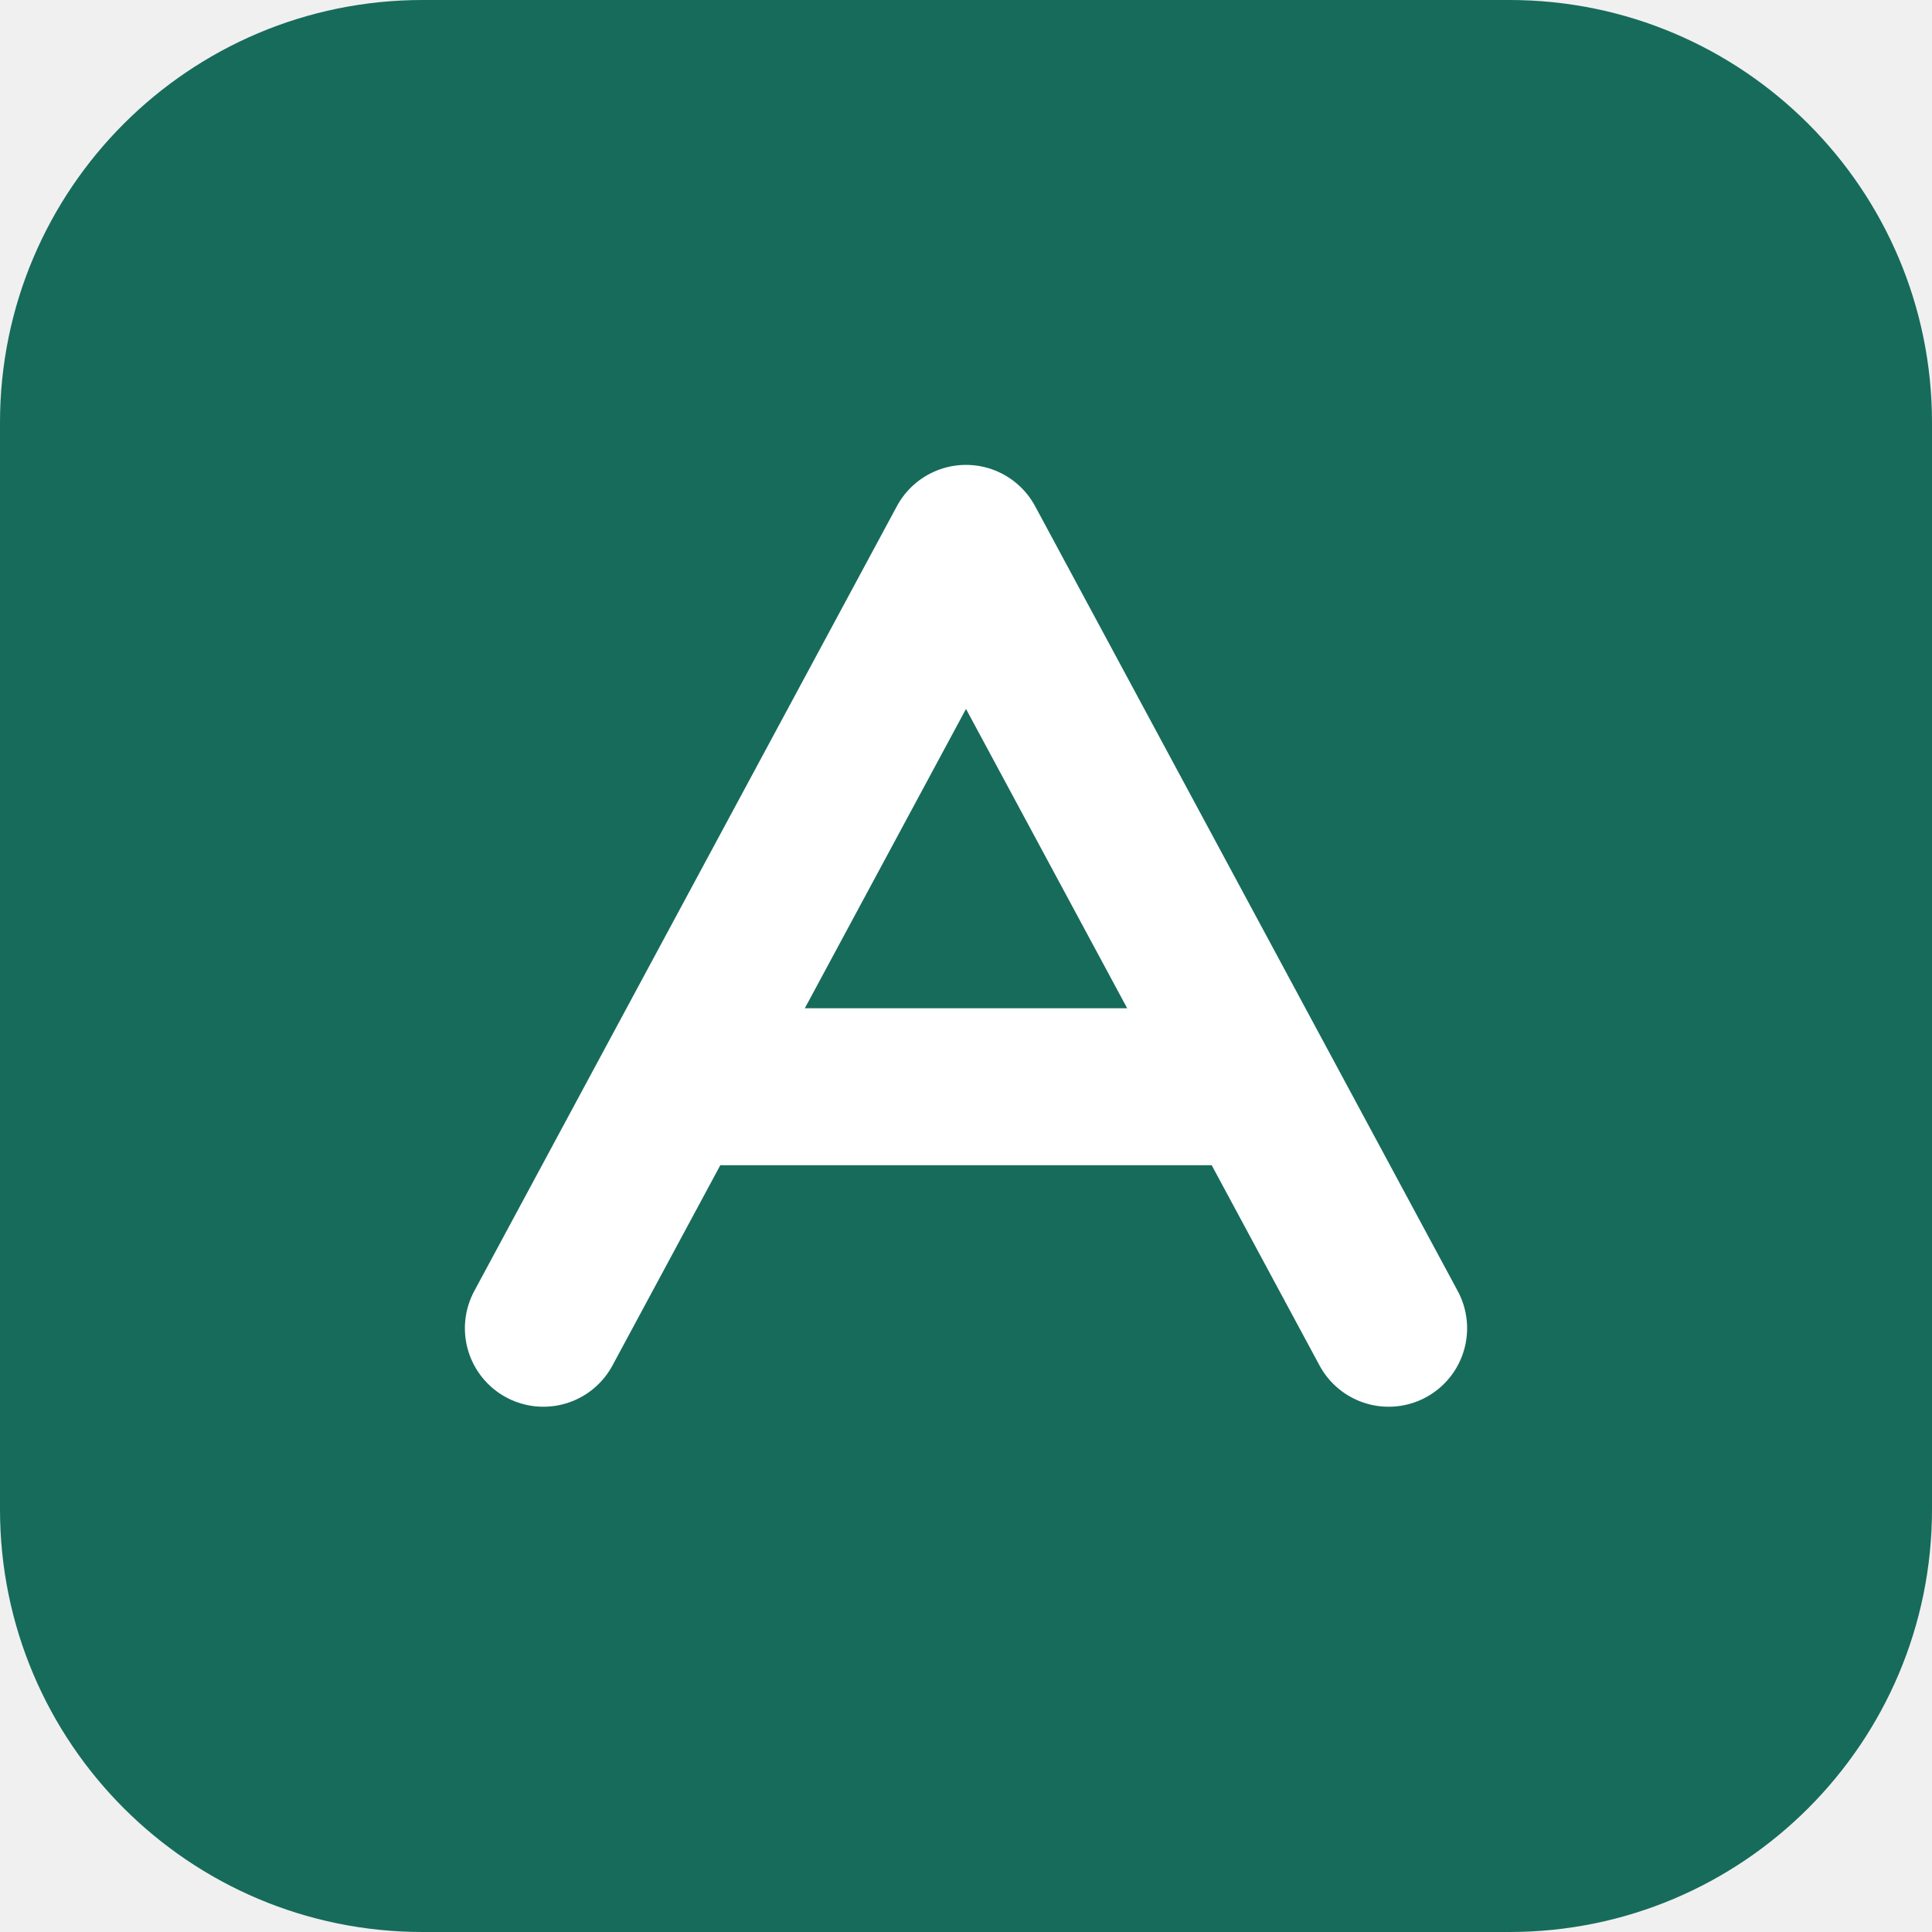
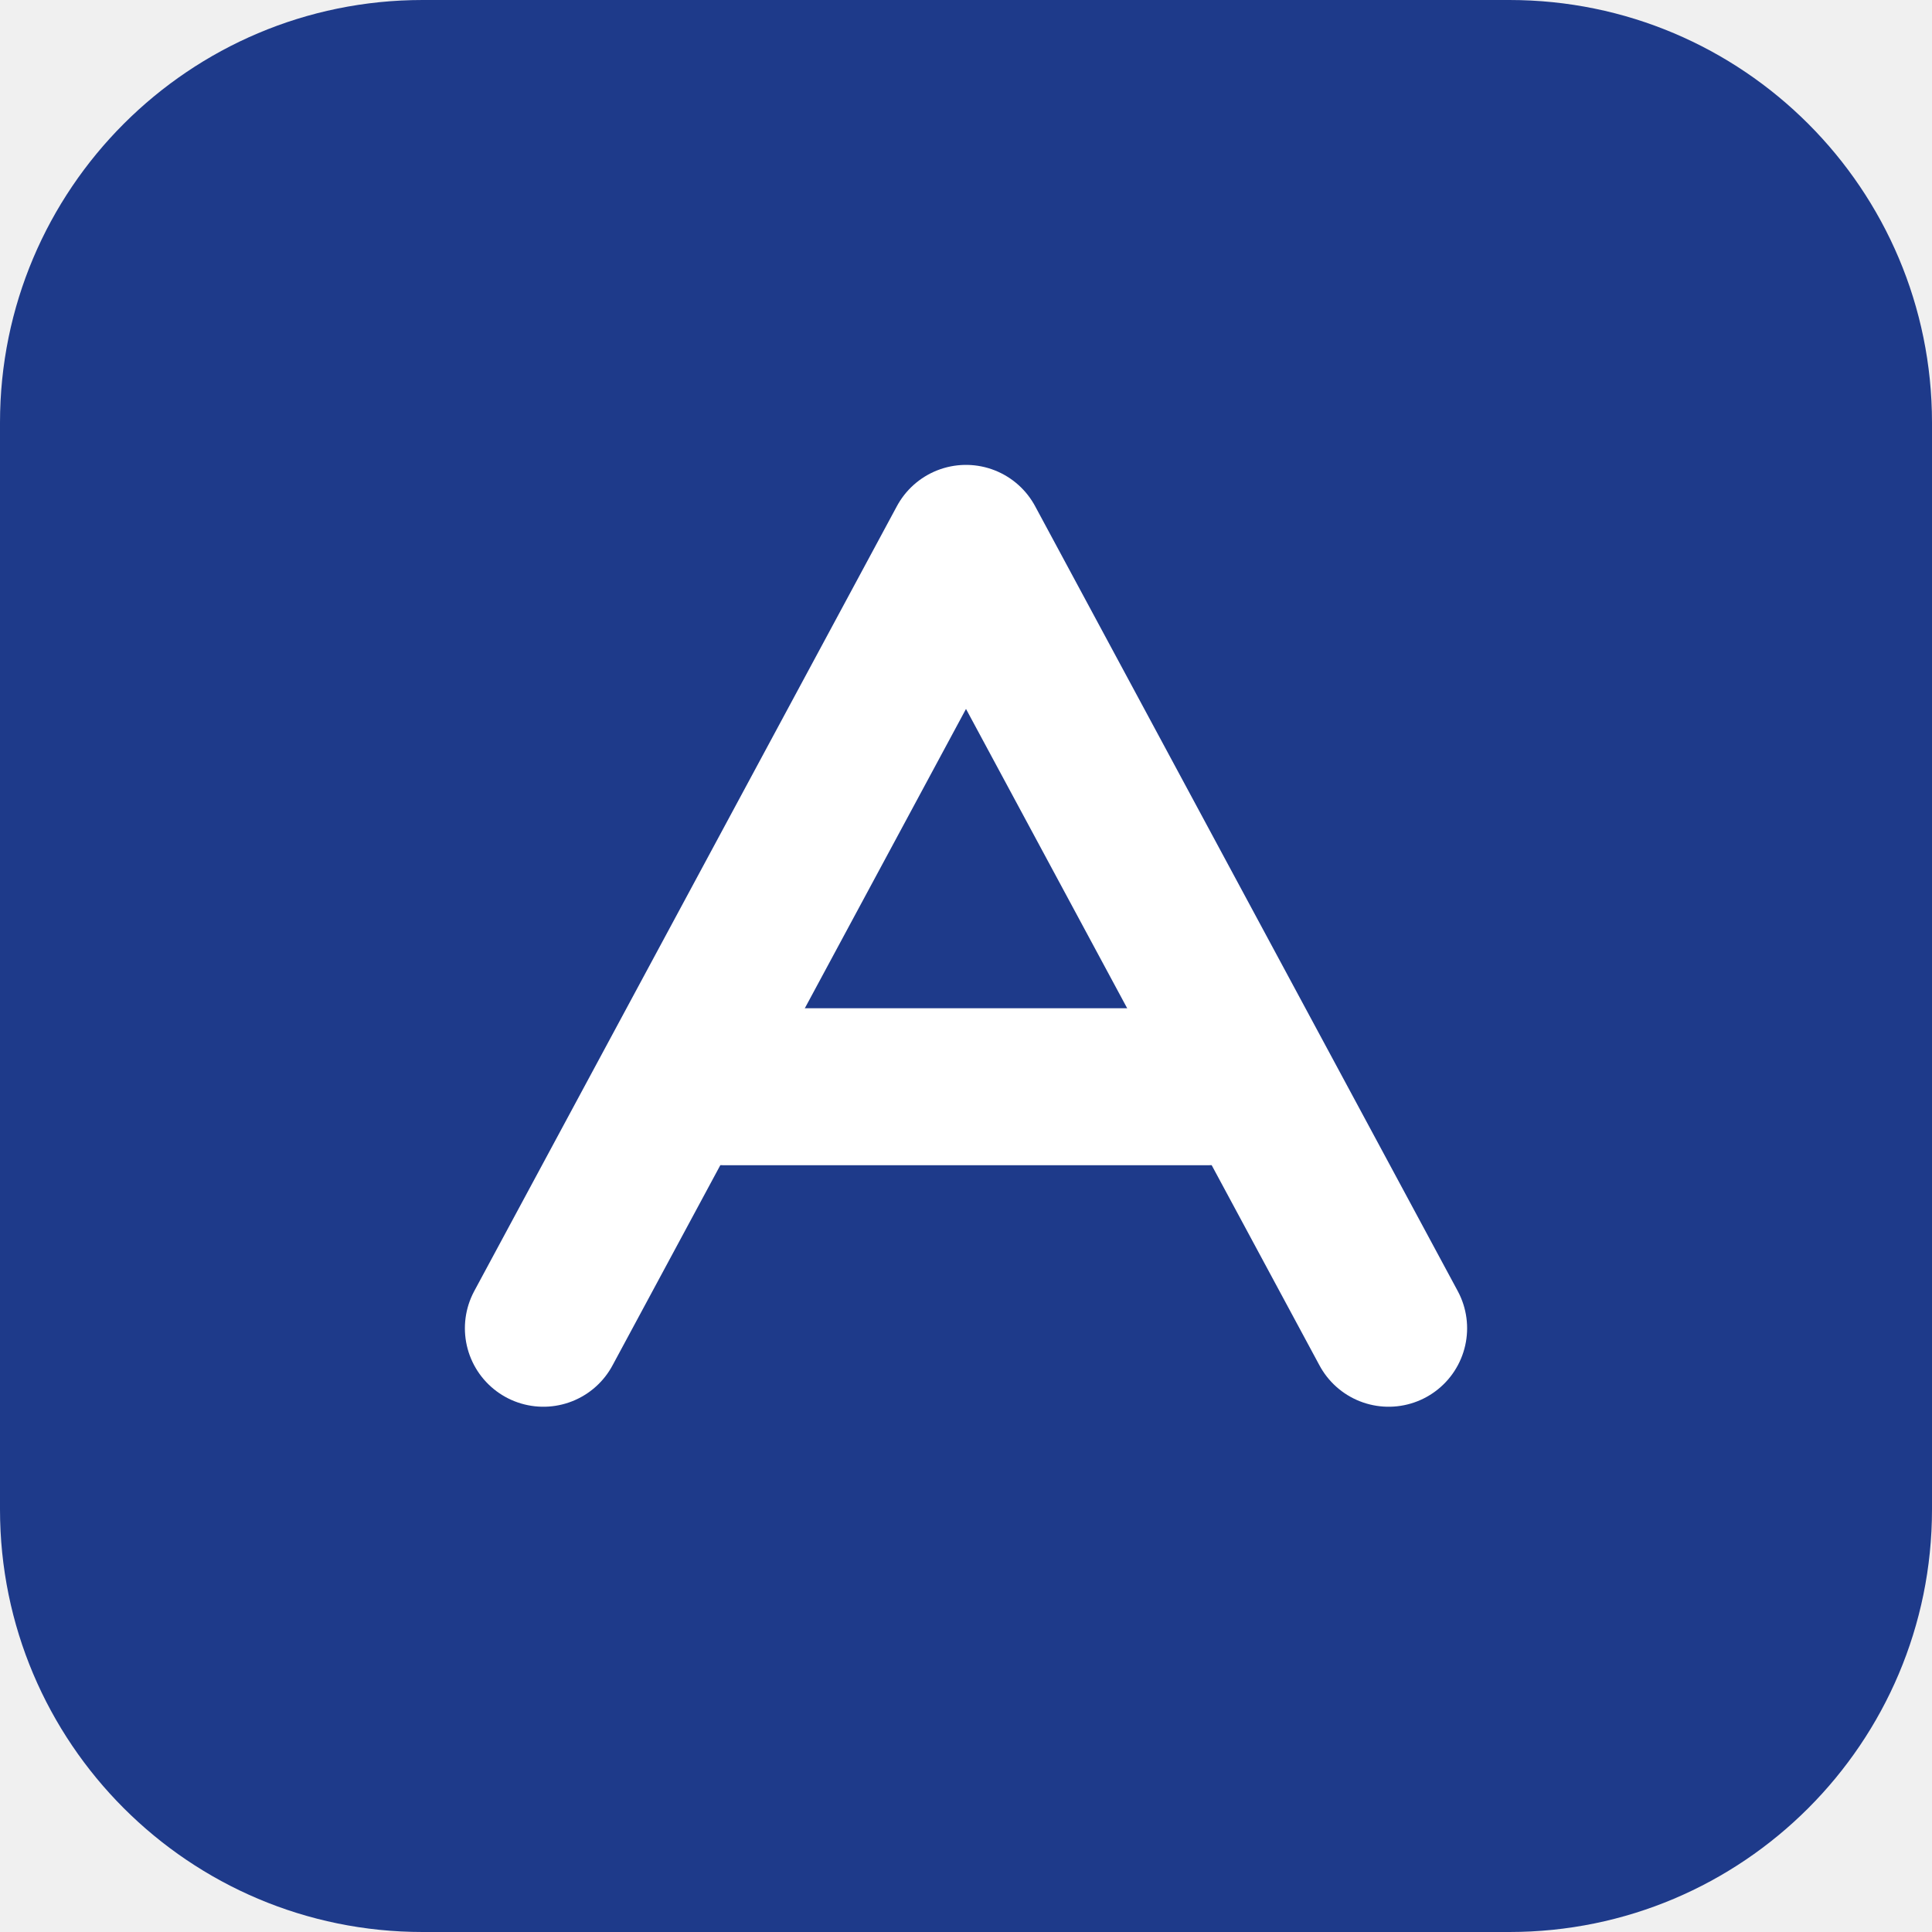
<svg xmlns="http://www.w3.org/2000/svg" viewBox="0 0 32 32">
-   <rect width="32" height="32" rx="7" fill="#176B5B" />
+   <rect width="32" height="32" rx="7" fill="#1e3a8a" />
  <path d="M9 22 16 9l7 13" fill="none" stroke="#fff" stroke-width="2.6" stroke-linecap="round" stroke-linejoin="round" />
  <path d="M12 18h8" stroke="#fff" stroke-width="2.6" stroke-linecap="round" />
</svg>
